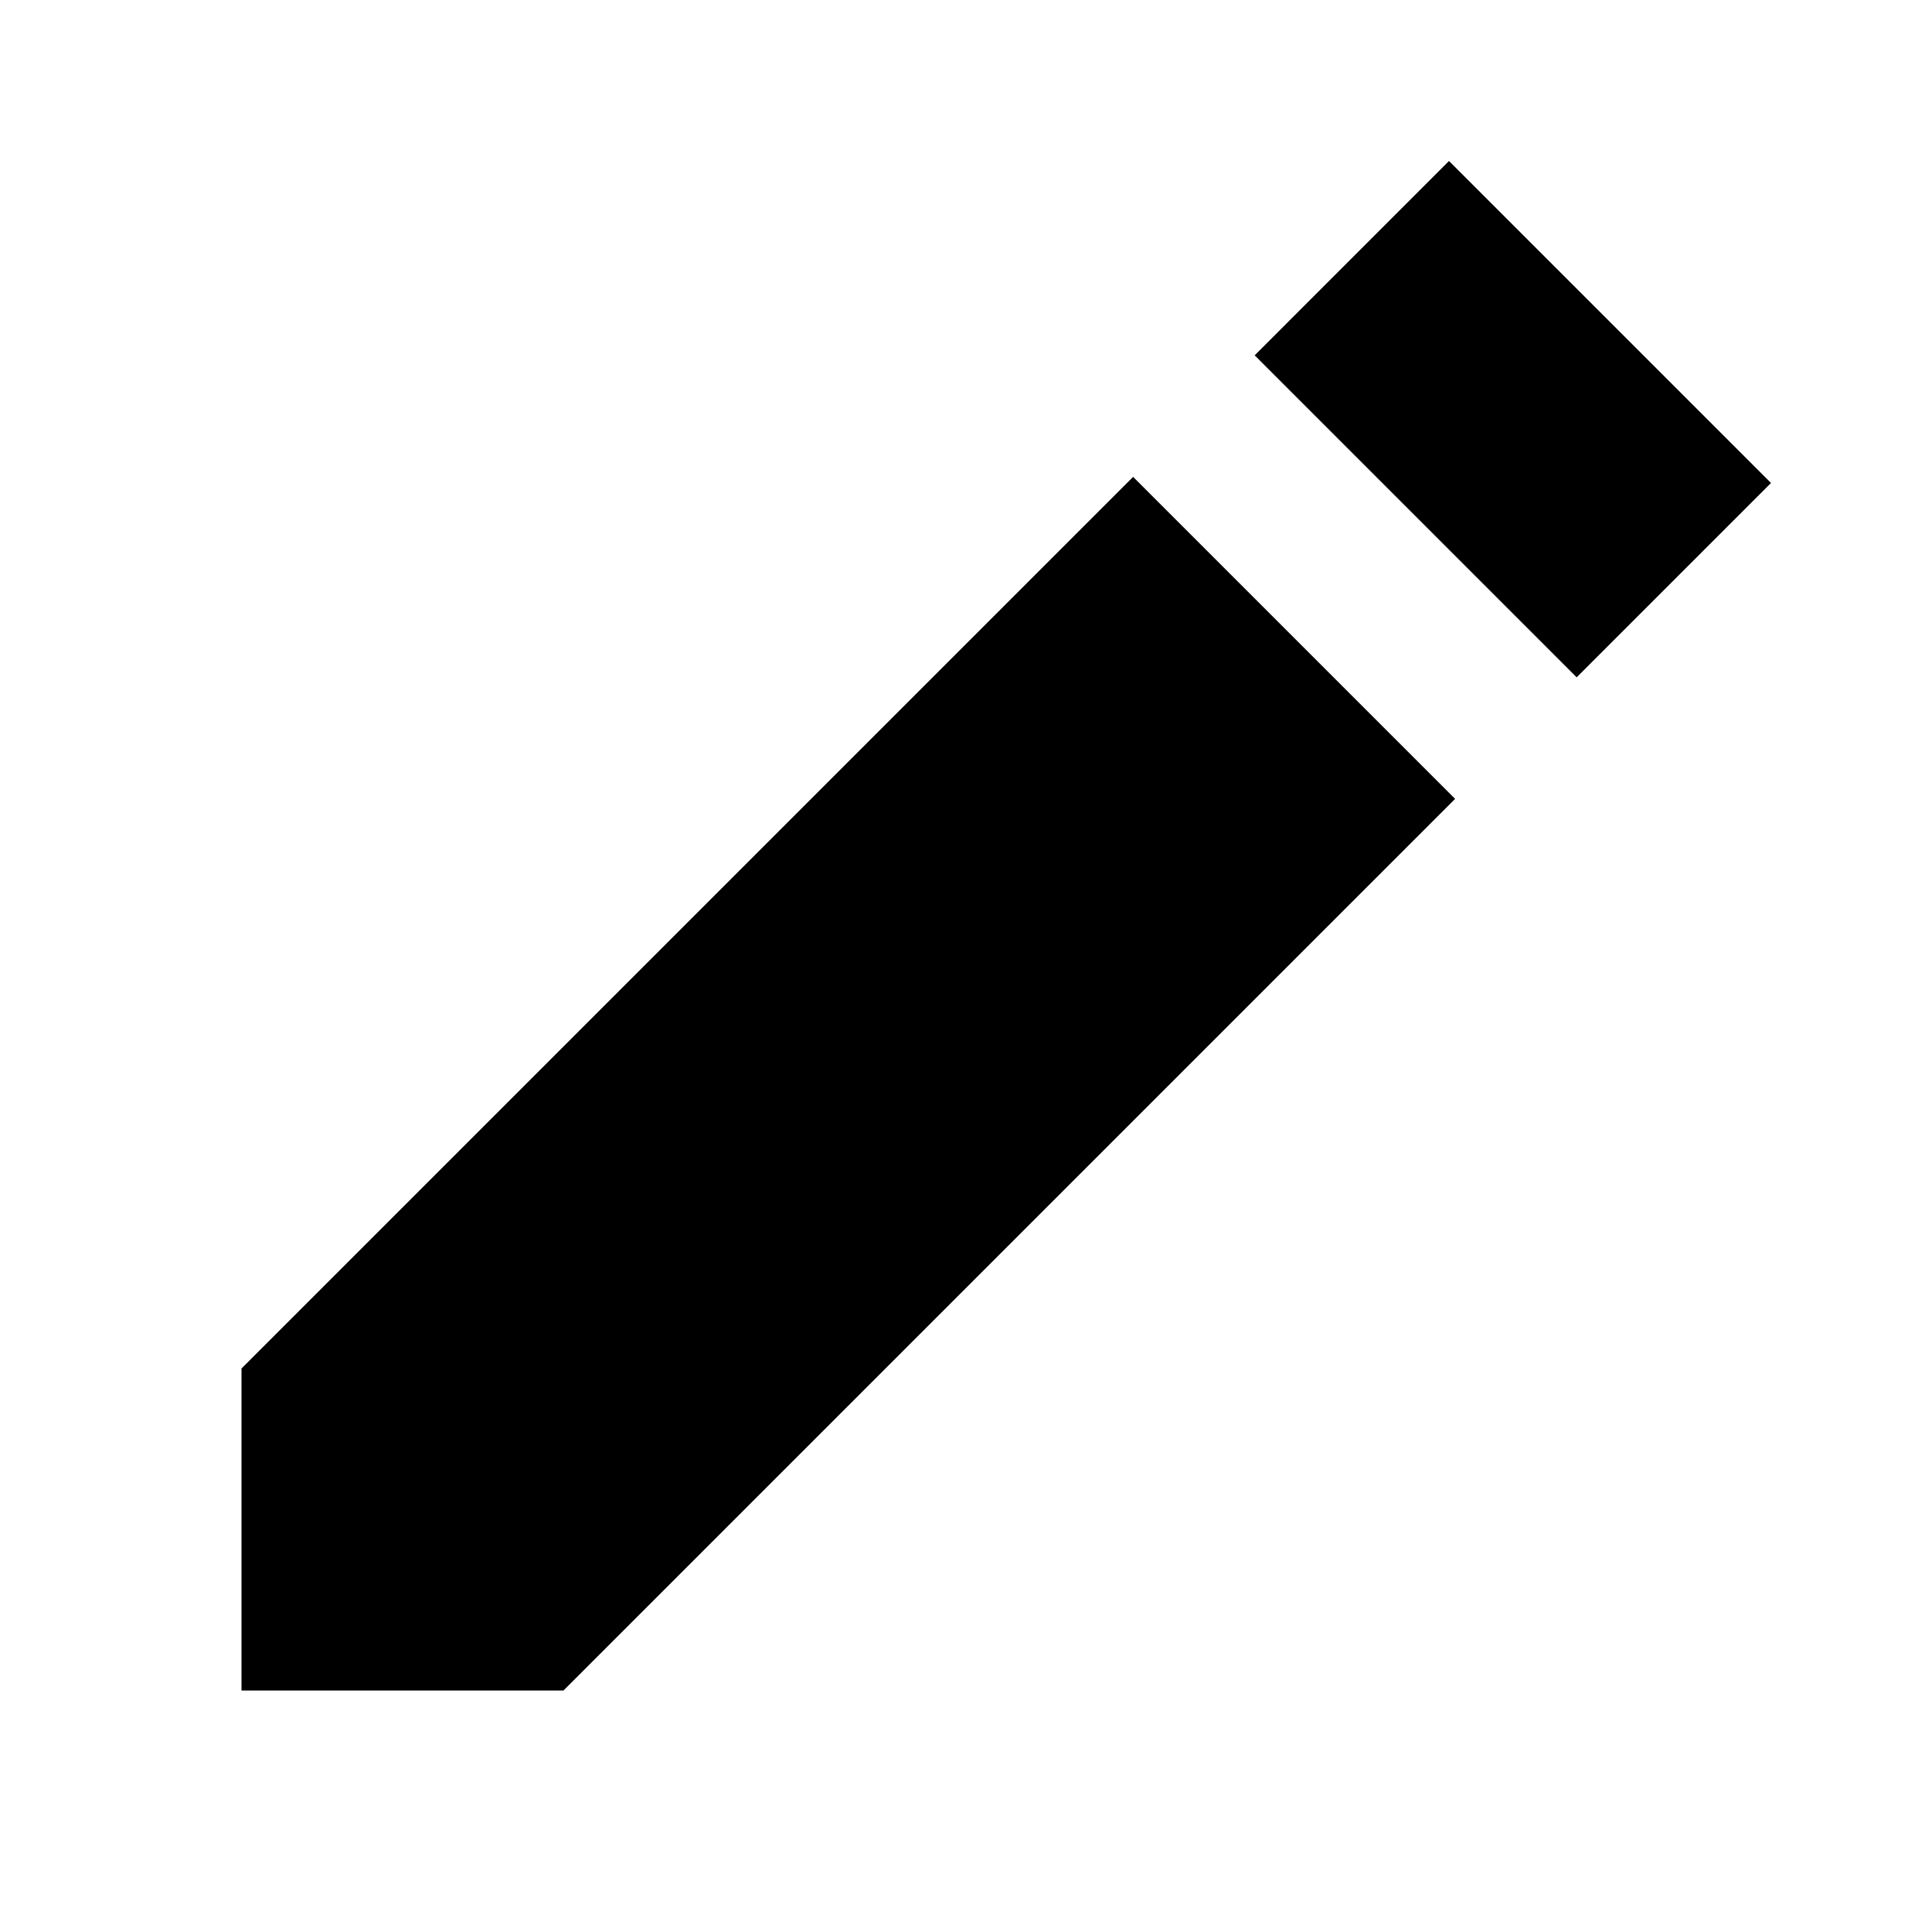
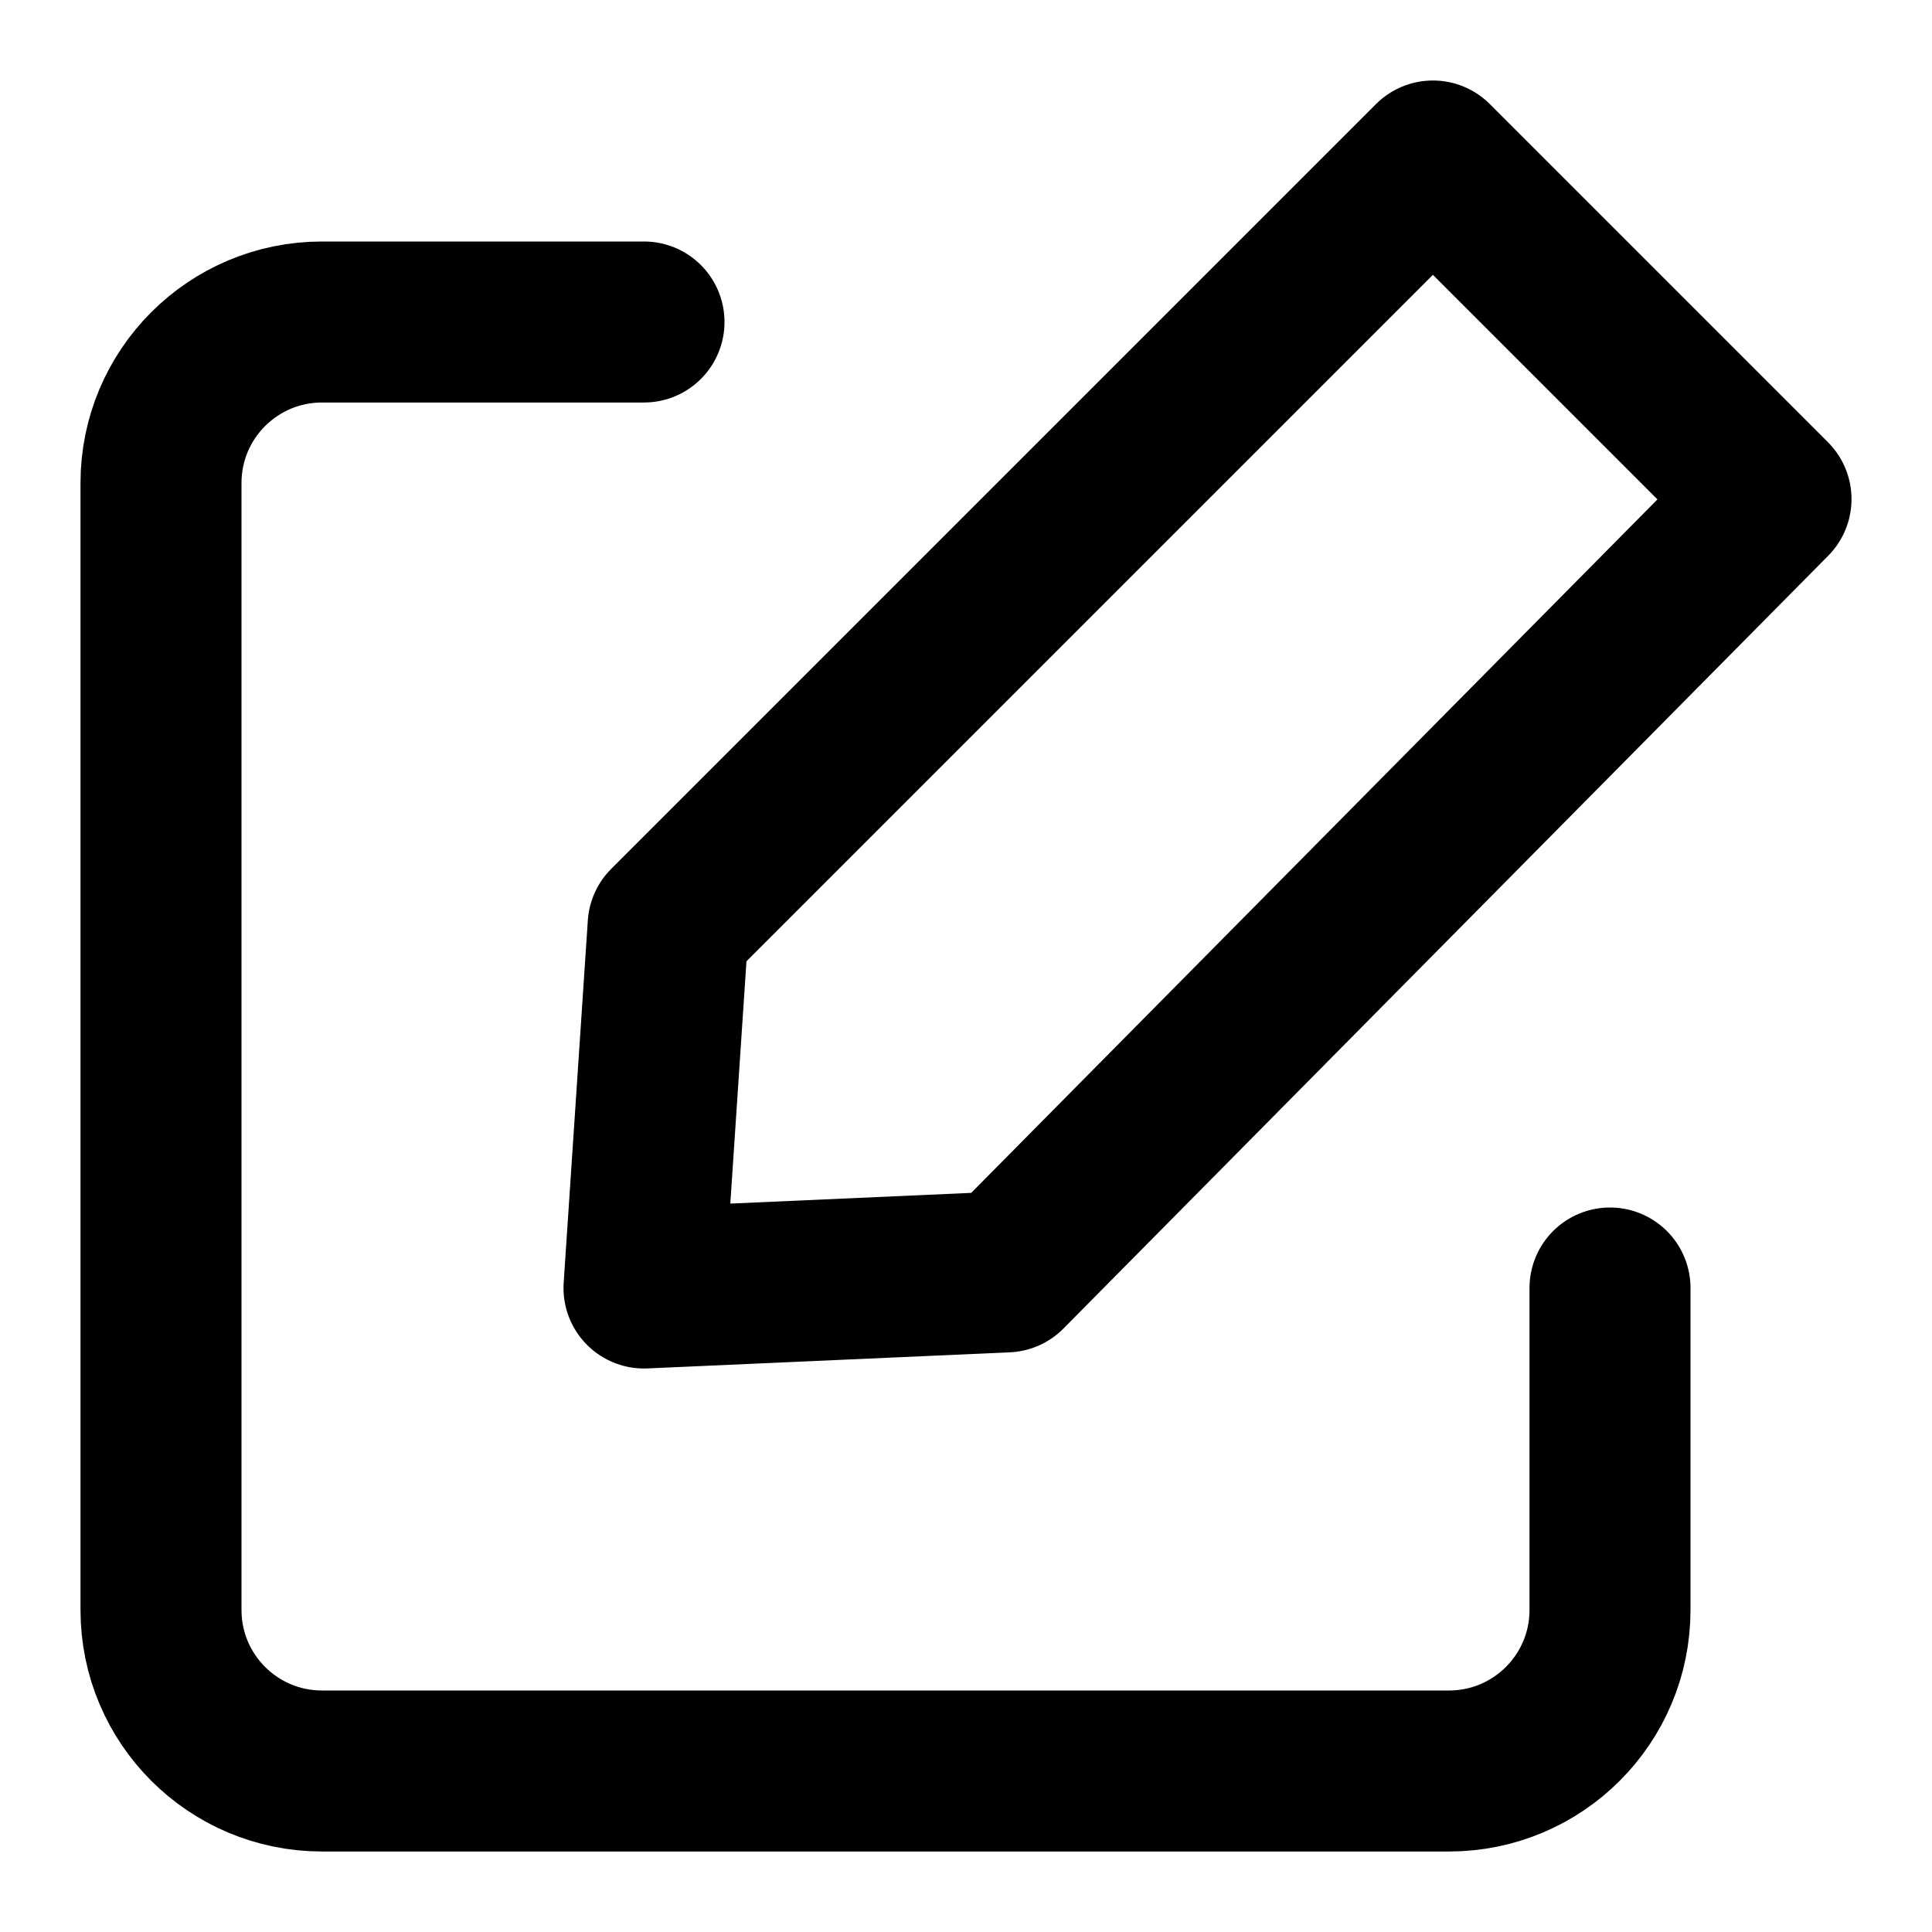
- <svg xmlns="http://www.w3.org/2000/svg" viewBox="0 0 24 24" width="48px" height="48px">
-   <path d="M 18 2 L 15.586 4.414 L 19.586 8.414 L 22 6 L 18 2 z M 14.076 5.924 L 3 17 L 3 21 L 7 21 L 18.076 9.924 L 14.076 5.924 z" />
+ <svg xmlns="http://www.w3.org/2000/svg" width="800px" height="800px" viewBox="0 0 24 24">
+   <g id="Complete">
+     <g id="edit">
+       <g>
+         <path d="M20,16v4a2,2,0,0,1-2,2H4a2,2,0,0,1-2-2V6A2,2,0,0,1,4,4H8" fill="none" stroke="#000000" stroke-linecap="round" stroke-linejoin="round" stroke-width="2" />
+         <polygon fill="none" points="12.5 15.8 22 6.2 17.8 2 8.3 11.5 8 16 12.5 15.8" stroke="#000000" stroke-linecap="round" stroke-linejoin="round" stroke-width="2" />
+       </g>
+     </g>
+   </g>
</svg>
